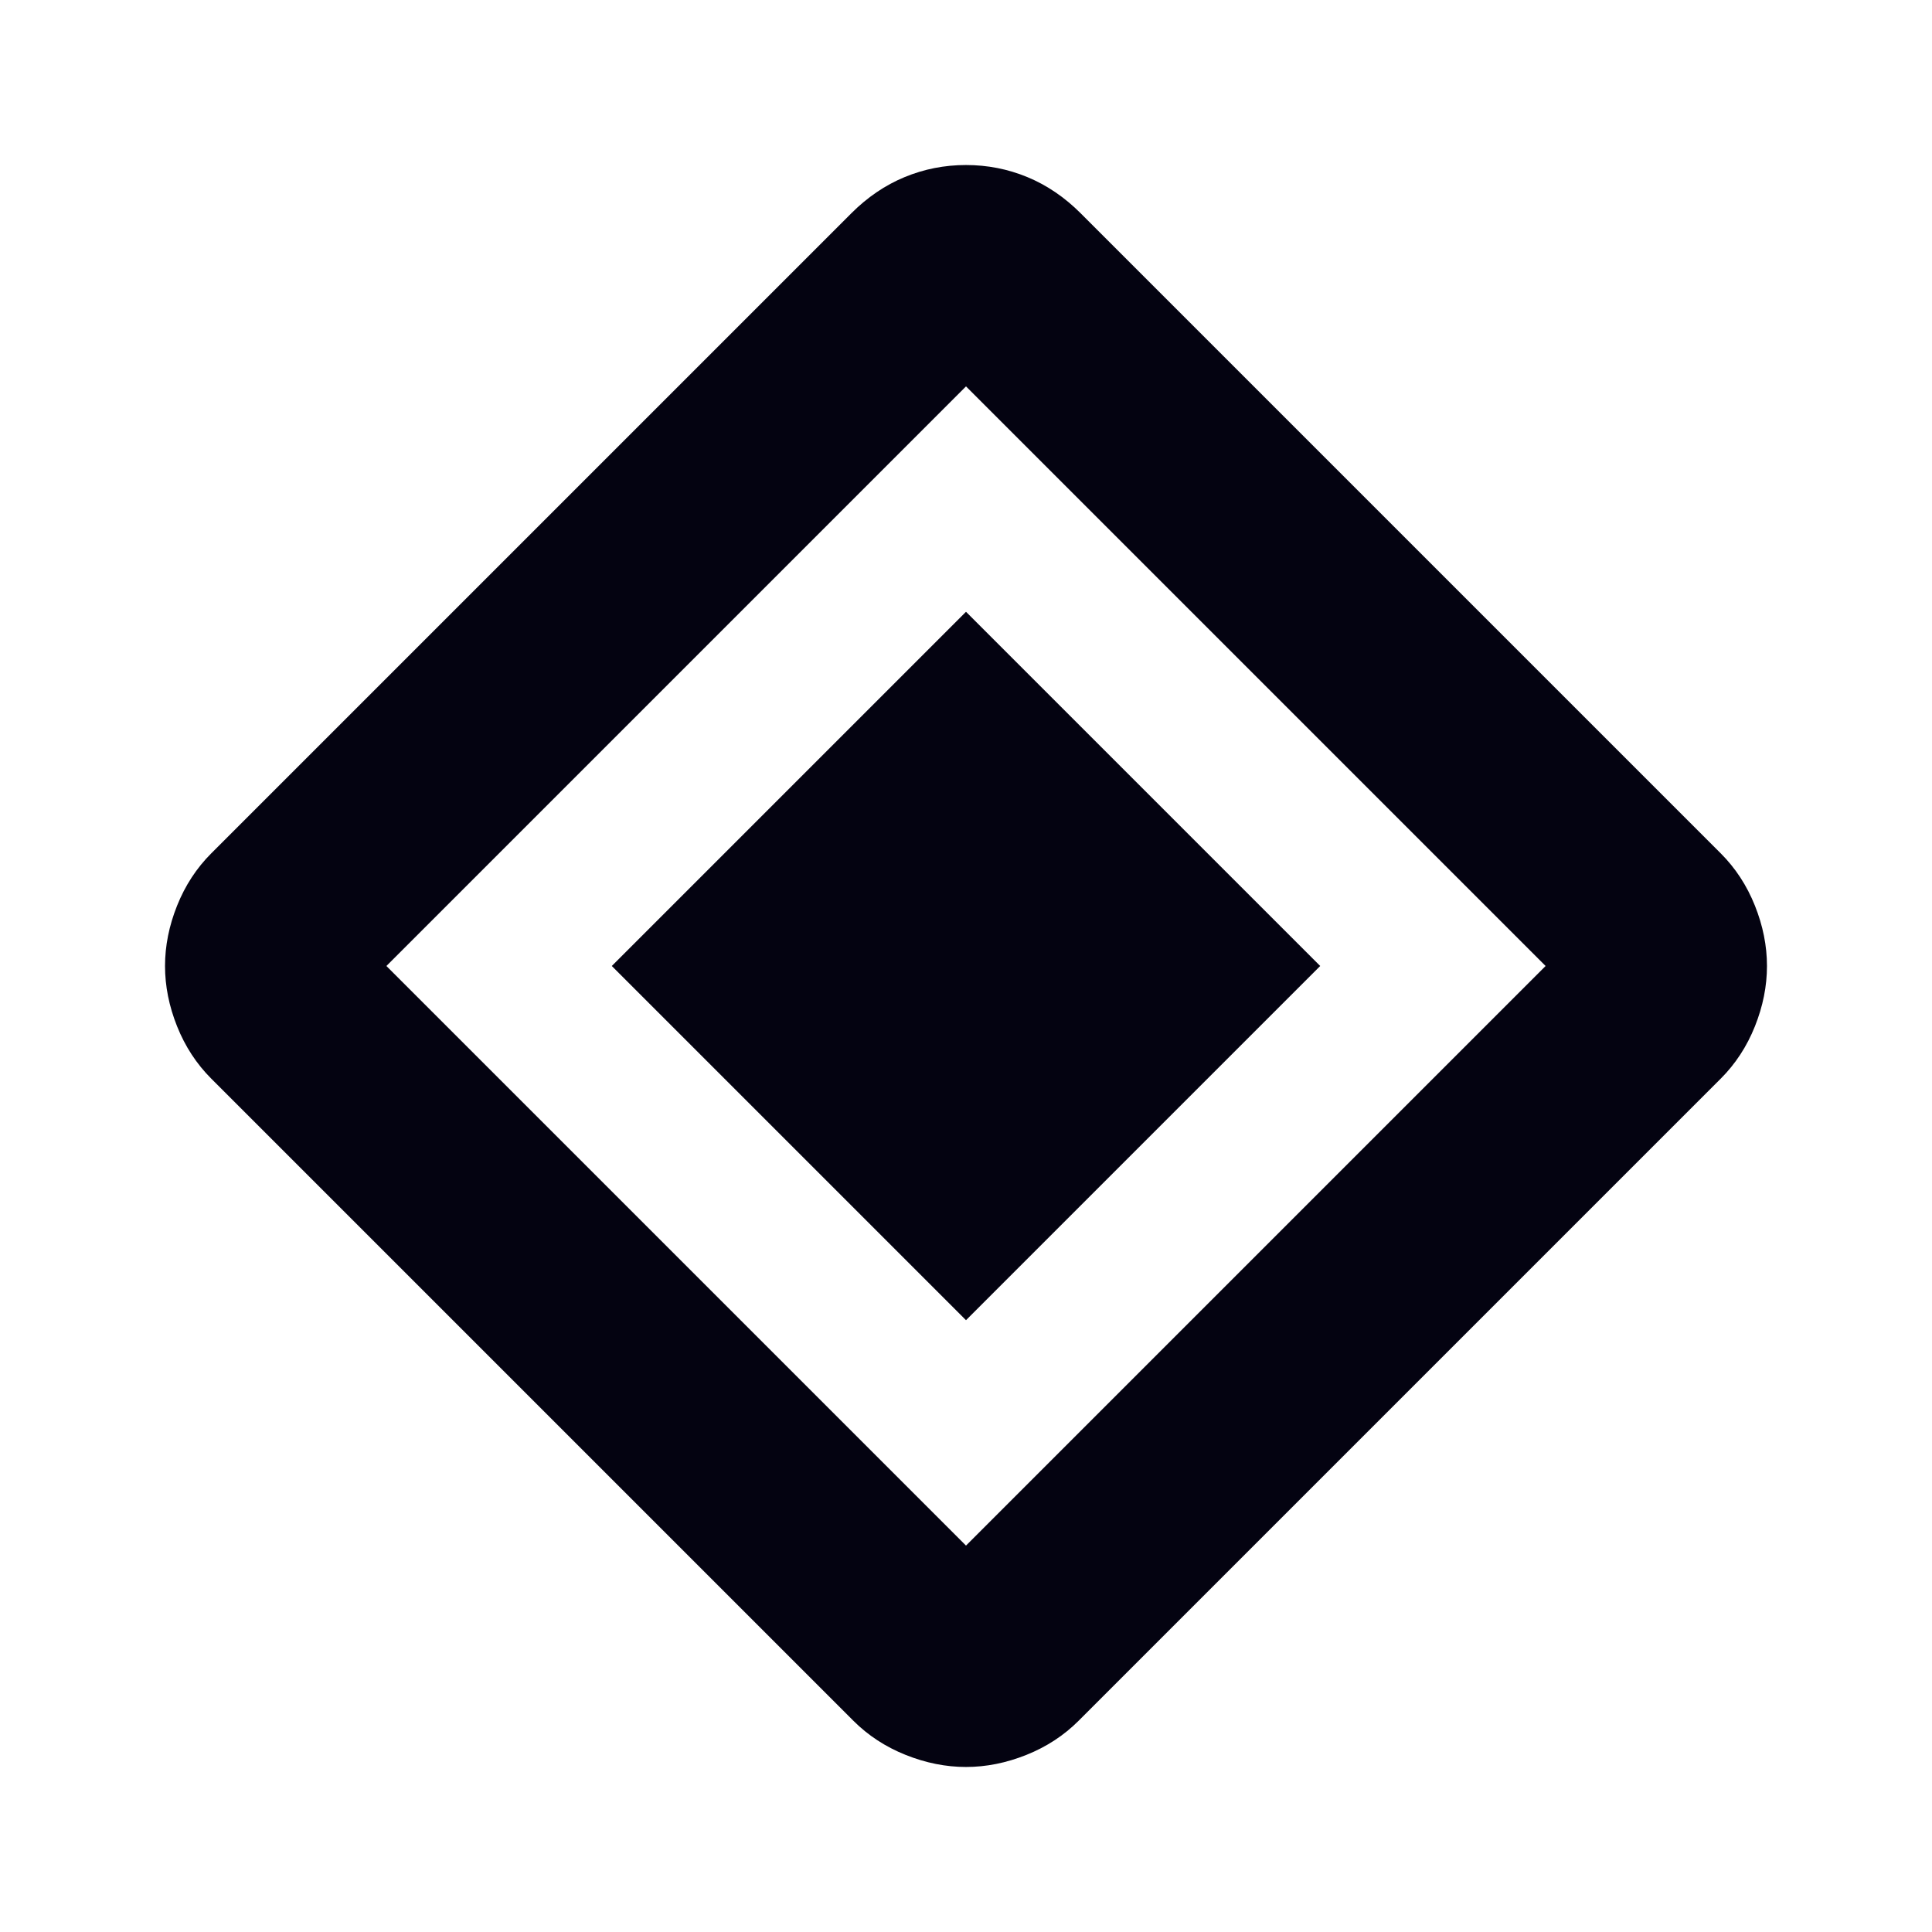
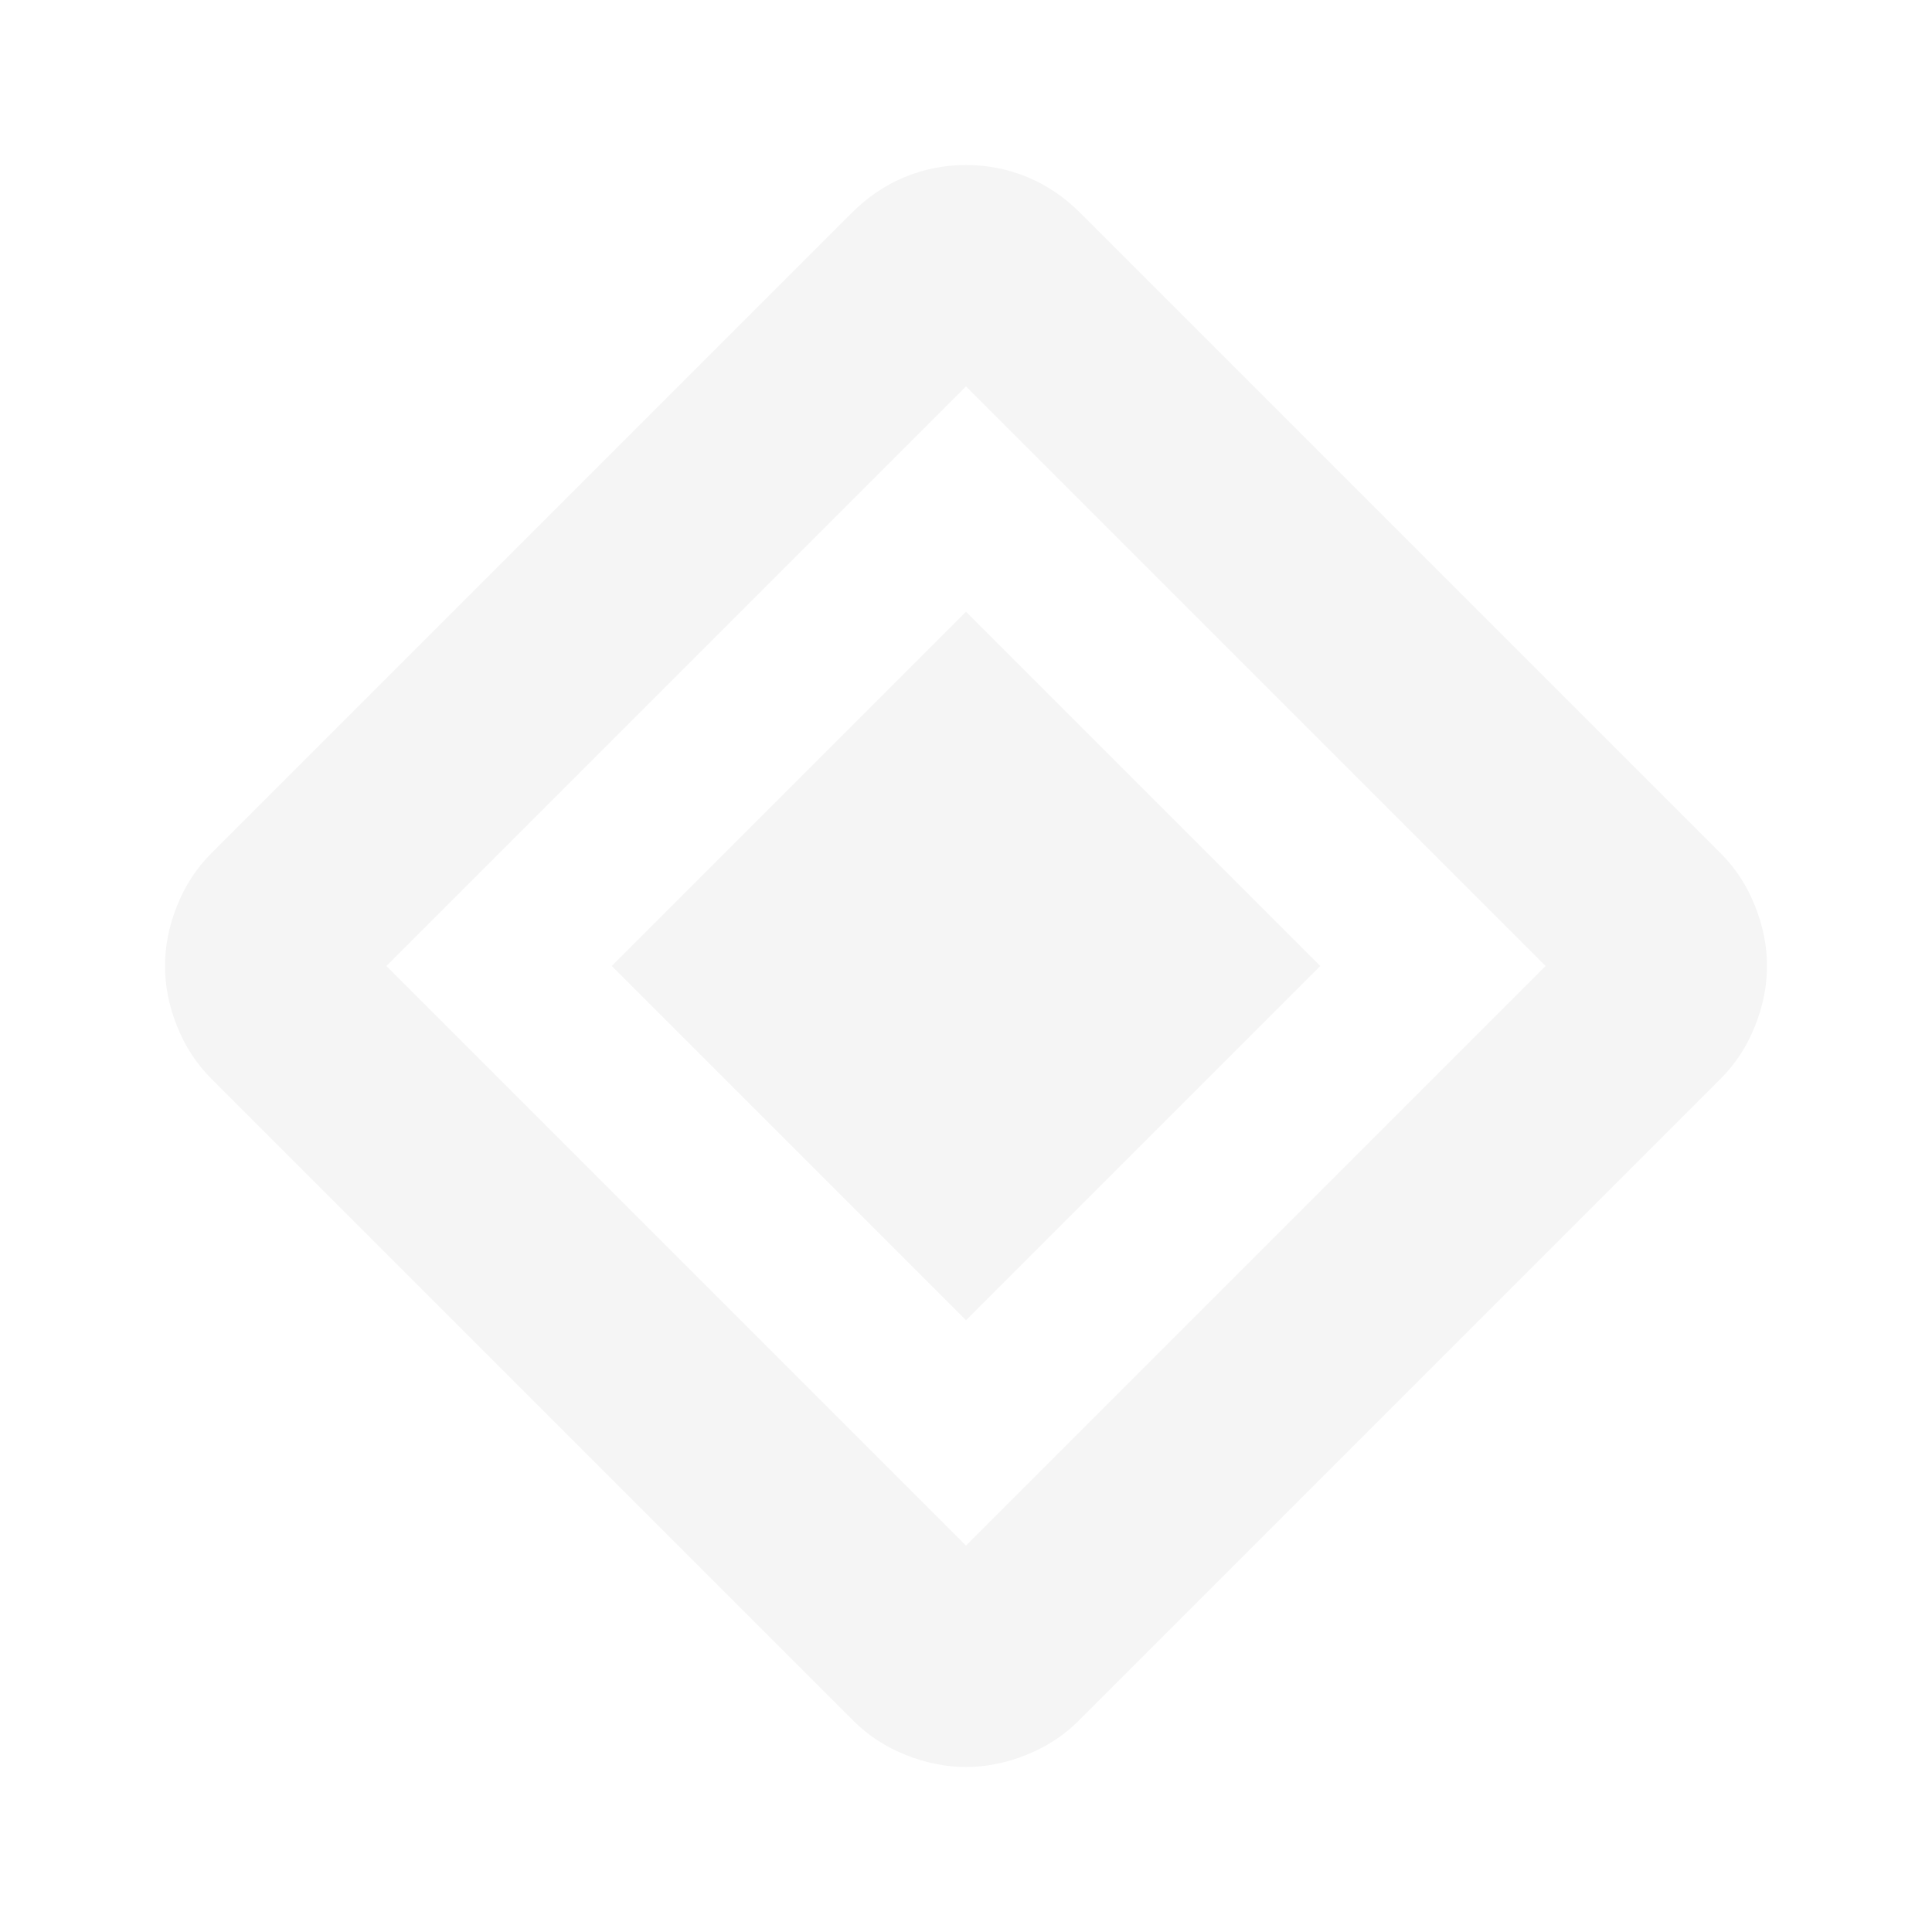
- <svg xmlns="http://www.w3.org/2000/svg" height="24px" viewBox="0 -960 960 960" width="24px" fill="#040311">
+ <svg xmlns="http://www.w3.org/2000/svg" height="24px" viewBox="0 -960 960 960" width="24px" fill="whitesmoke">
  <path d="M480-304 304-480l176-176 176 176-176 176Zm56 199q-11 11-26 17t-30 6q-15 0-30-6t-26-17L105-424q-11-11-17-26t-6-30q0-15 6-30t17-26l318-318q12-12 26.5-18t30.5-6q16 0 30.5 6t26.5 18l318 318q11 11 17 26t6 30q0 15-6 30t-17 26L536-105Zm-56-87 288-288-288-288-288 288 288 288Z" />
</svg>
